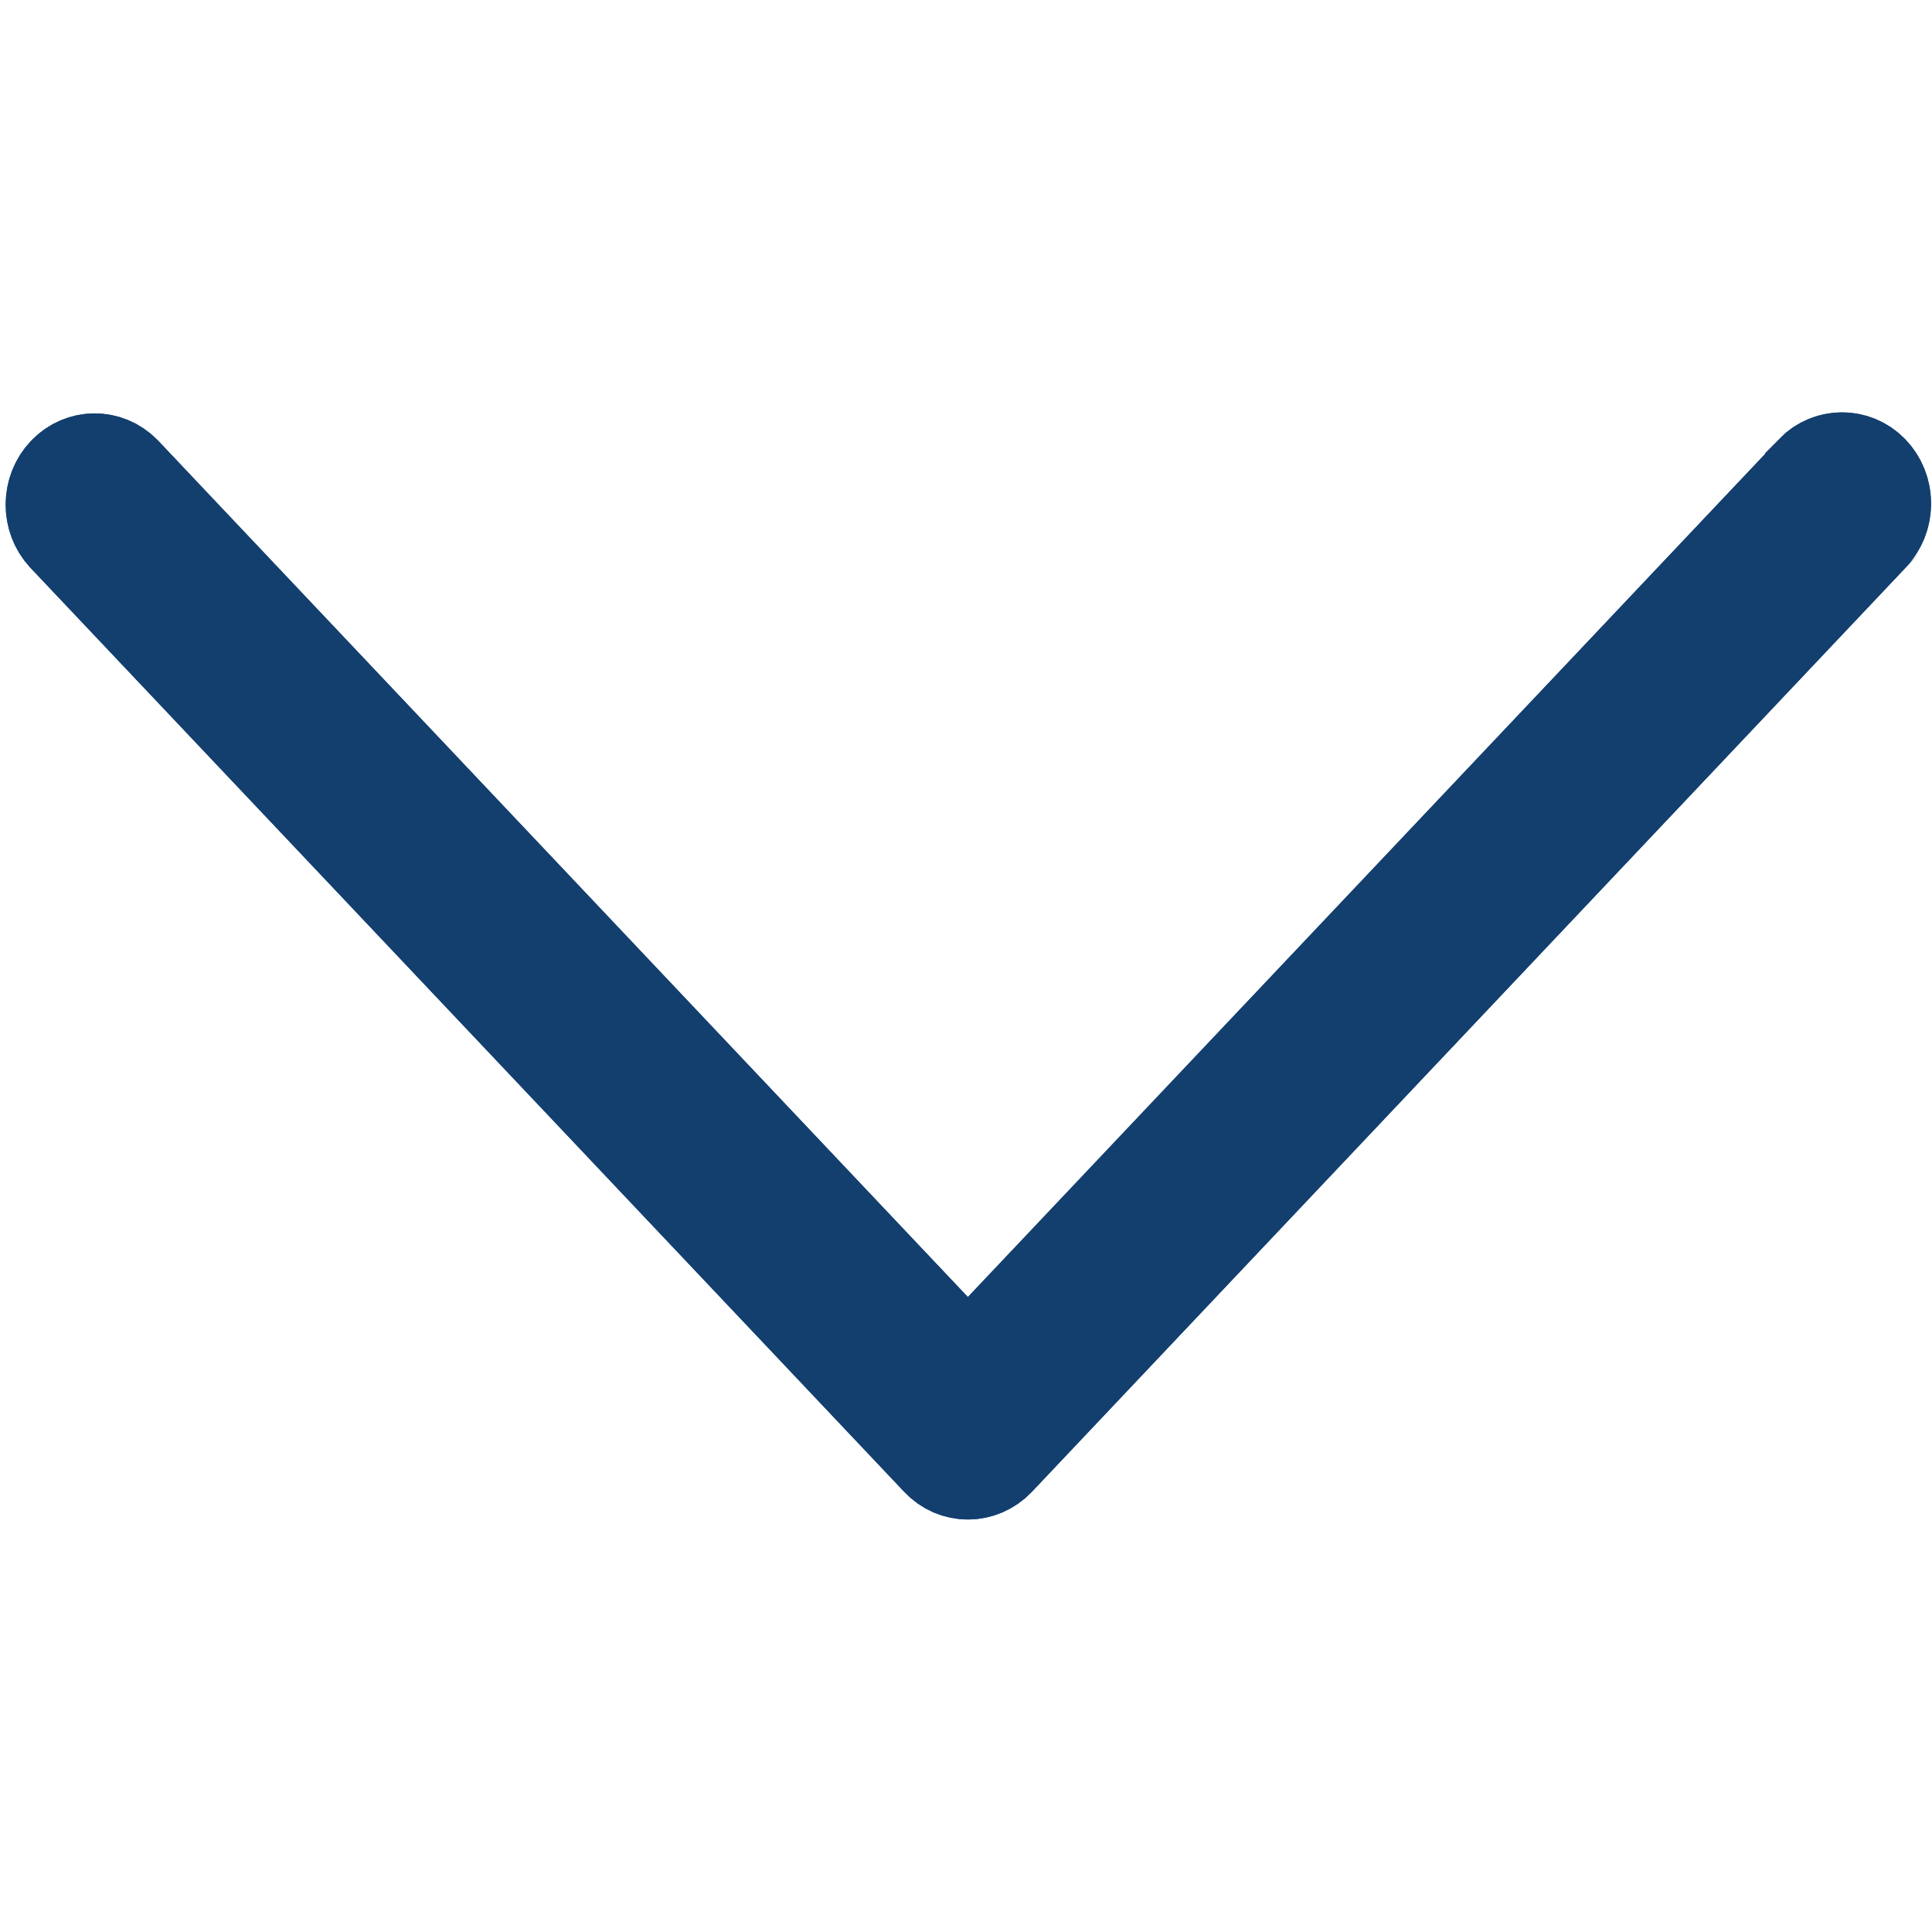
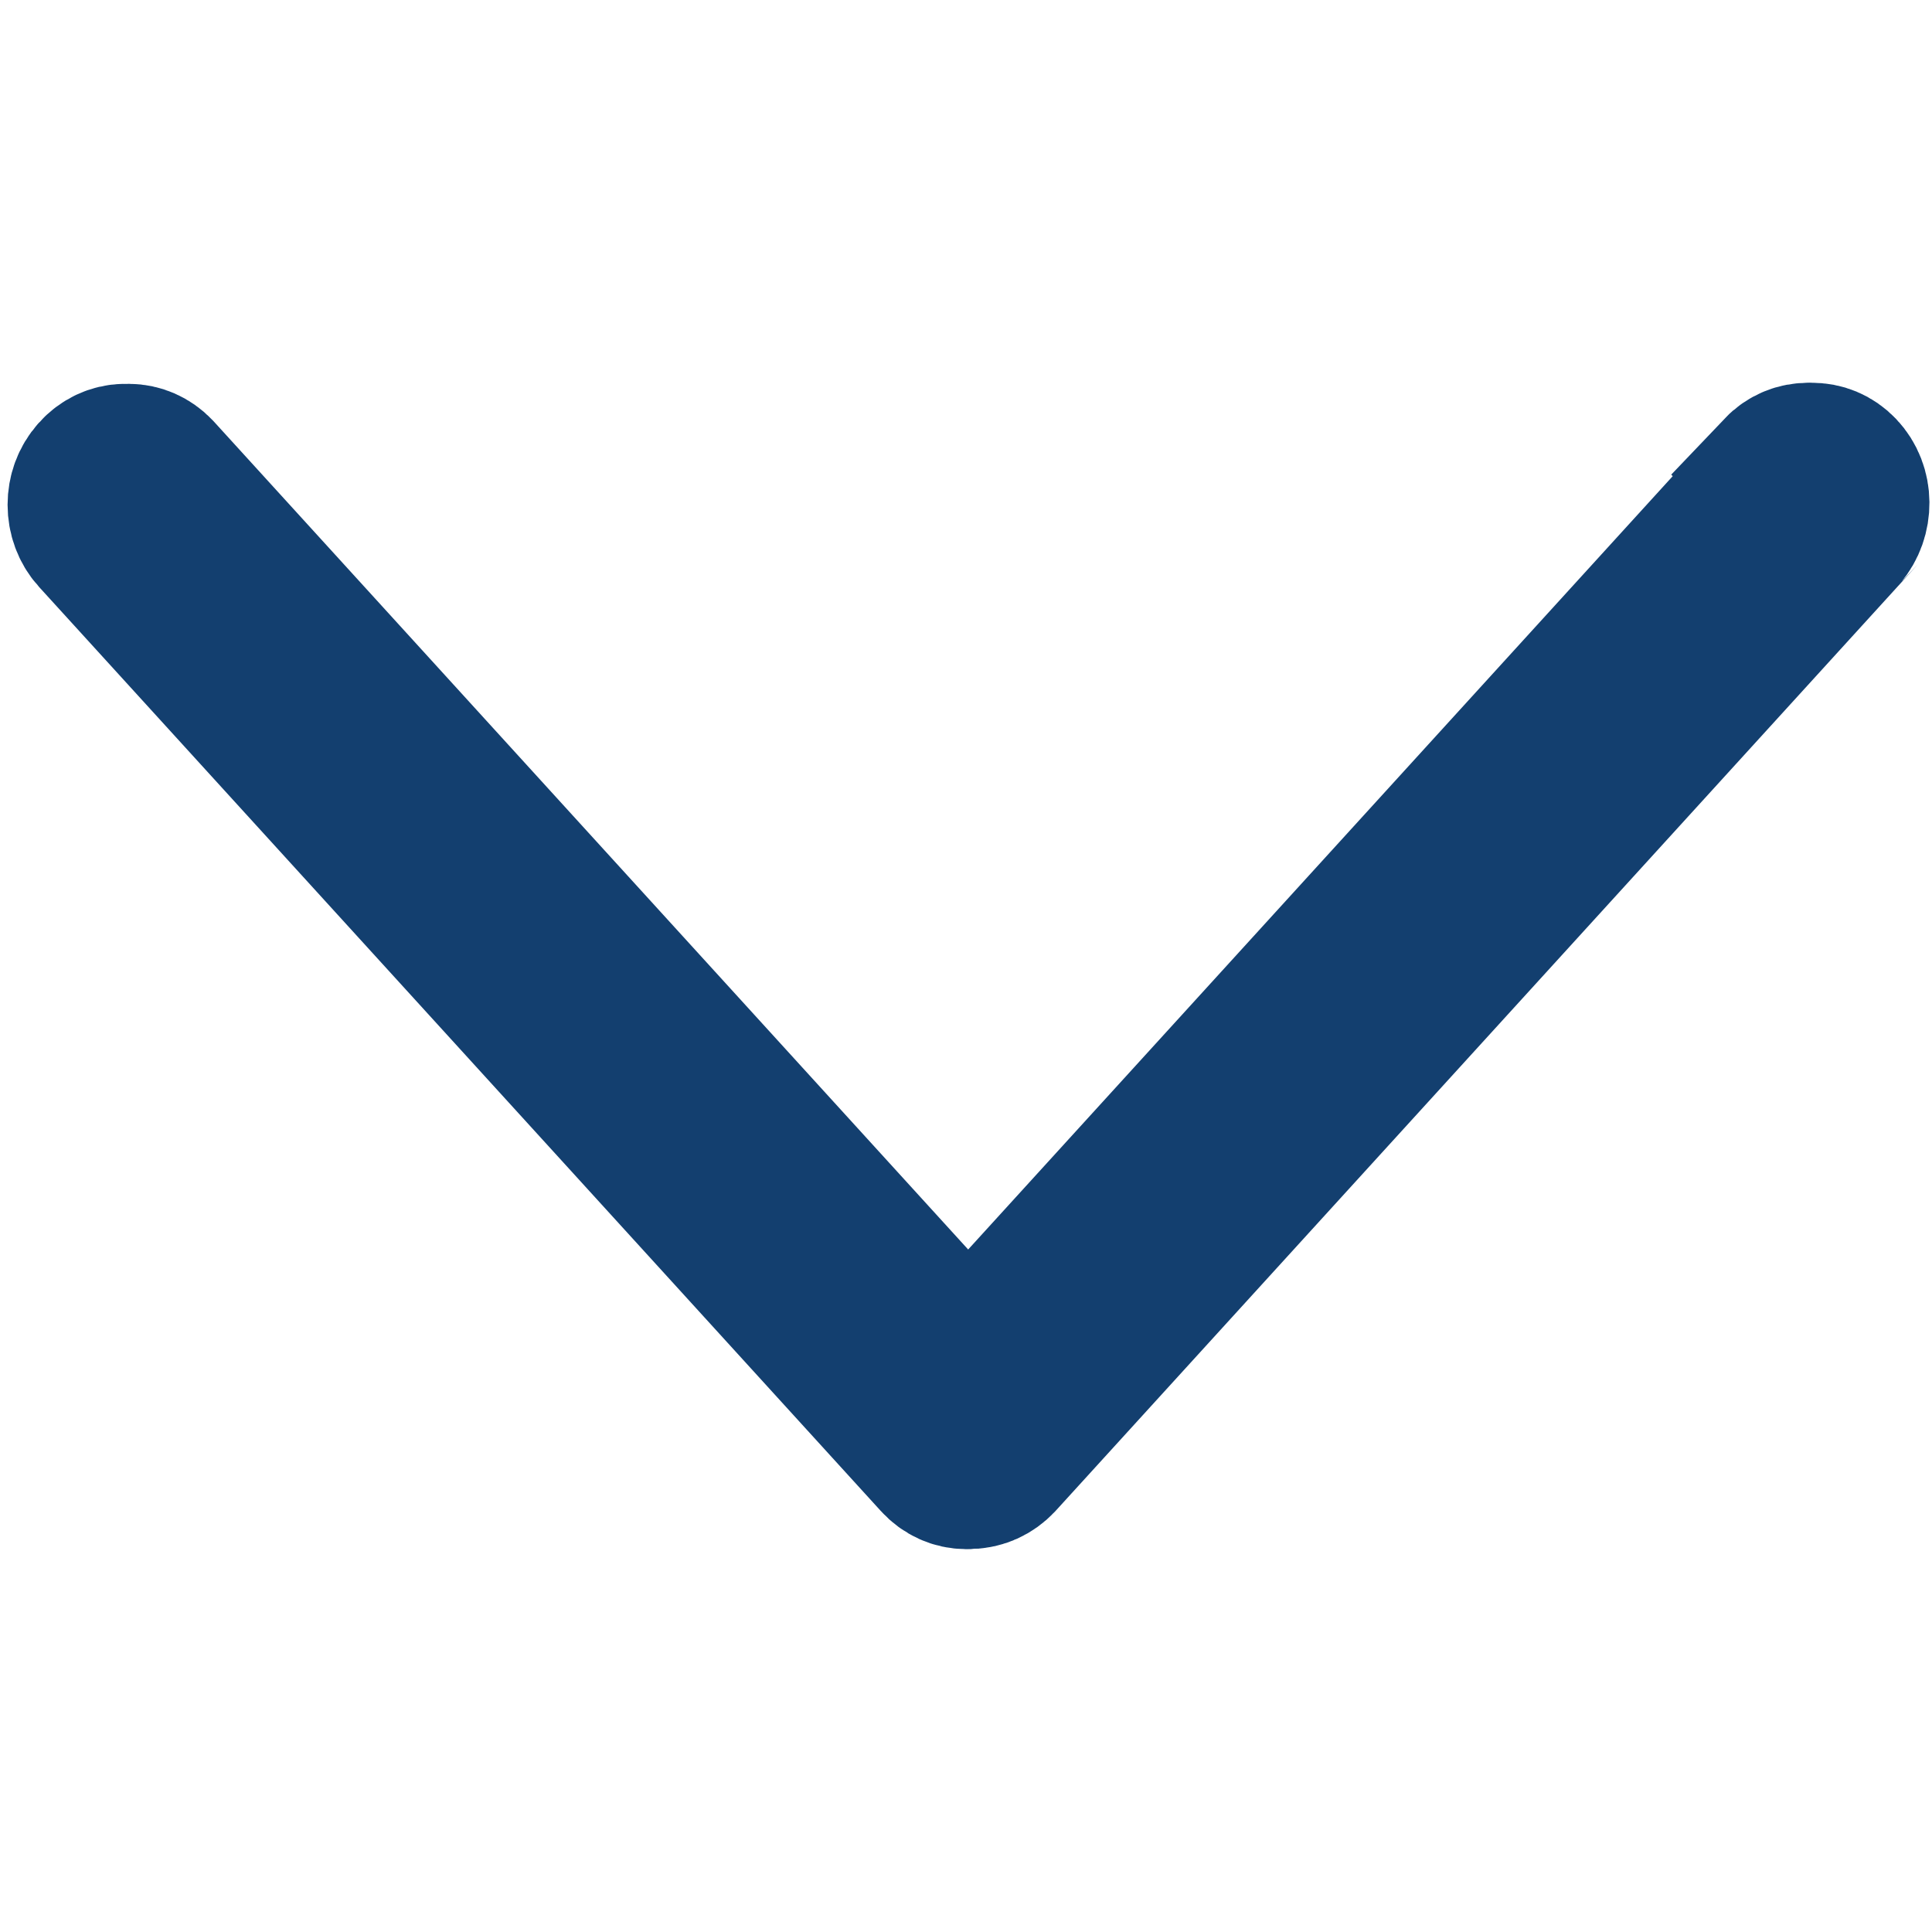
<svg xmlns="http://www.w3.org/2000/svg" version="1.1" id="Capa_1" x="0px" y="0px" viewBox="0 0 490.7 490.7" style="enable-background:new 0 0 490.7 490.7;" xml:space="preserve">
  <style type="text/css">
- 	.st0{fill:#133F6F;stroke:#133F6F;stroke-width:25;stroke-miterlimit:10;}
+ 	.st0{fill:#133F6F;stroke:#133F6F;stroke-width:40;stroke-miterlimit:10;}
</style>
-   <path class="st0" d="M460.6,120.5L245.9,347.7L31.1,120.5c-4-4.1-10.4-4-14.3,0.3c-3.8,4.1-3.8,10.7,0,14.8l221.9,234.7  c3.9,4.2,10.3,4.2,14.3,0l221.9-234.7c4-4.1,4.1-10.8,0.2-15.1c-3.9-4.2-10.3-4.4-14.3-0.3C460.8,120.4,460.7,120.4,460.6,120.5  L460.6,120.5z" />
-   <path class="st0" d="M245.9,373.4c-2.7,0-5.2-1.1-7.1-3.1l-222-234.7c-3.9-4.2-3.8-11,0.2-15.1c3.9-4,10.1-4,14,0l214.8,227.1  l214.8-227.1c3.9-4.2,10.3-4.4,14.3-0.3s4.1,10.8,0.2,15.1c-0.1,0.1-0.2,0.2-0.2,0.3L253,370.3C251.1,372.3,248.5,373.4,245.9,373.4  z" />
+   <path class="st0" d="M452.3,120.5L245.4,347.6L38.5,120.5c-3.9-4.1-10-4-13.8,0.3c-3.7,4.1-3.7,10.7,0,14.8l213.8,234.7  c3.8,4.2,9.9,4.2,13.8,0L466,135.6c3.9-4.1,3.9-10.8,0.2-15.1c-3.8-4.2-9.9-4.4-13.8-0.3C452.5,120.3,452.4,120.4,452.3,120.5  L452.3,120.5z" />
+   <path class="st0" d="M246.4,373.4c-2.6,0-5-1.1-6.8-3.1L25.8,135.6c-3.8-4.2-3.7-11,0.2-15.1c3.8-4,9.7-4,13.5,0l206.9,227.1  l206.9-227.1c3.8-4.2,9.9-4.4,13.8-0.3s3.9,10.8,0.2,15.1c-0.1,0.1-0.2,0.2-0.2,0.3L253.3,370.3C251.5,372.2,249,373.4,246.4,373.4z  " />
</svg>
